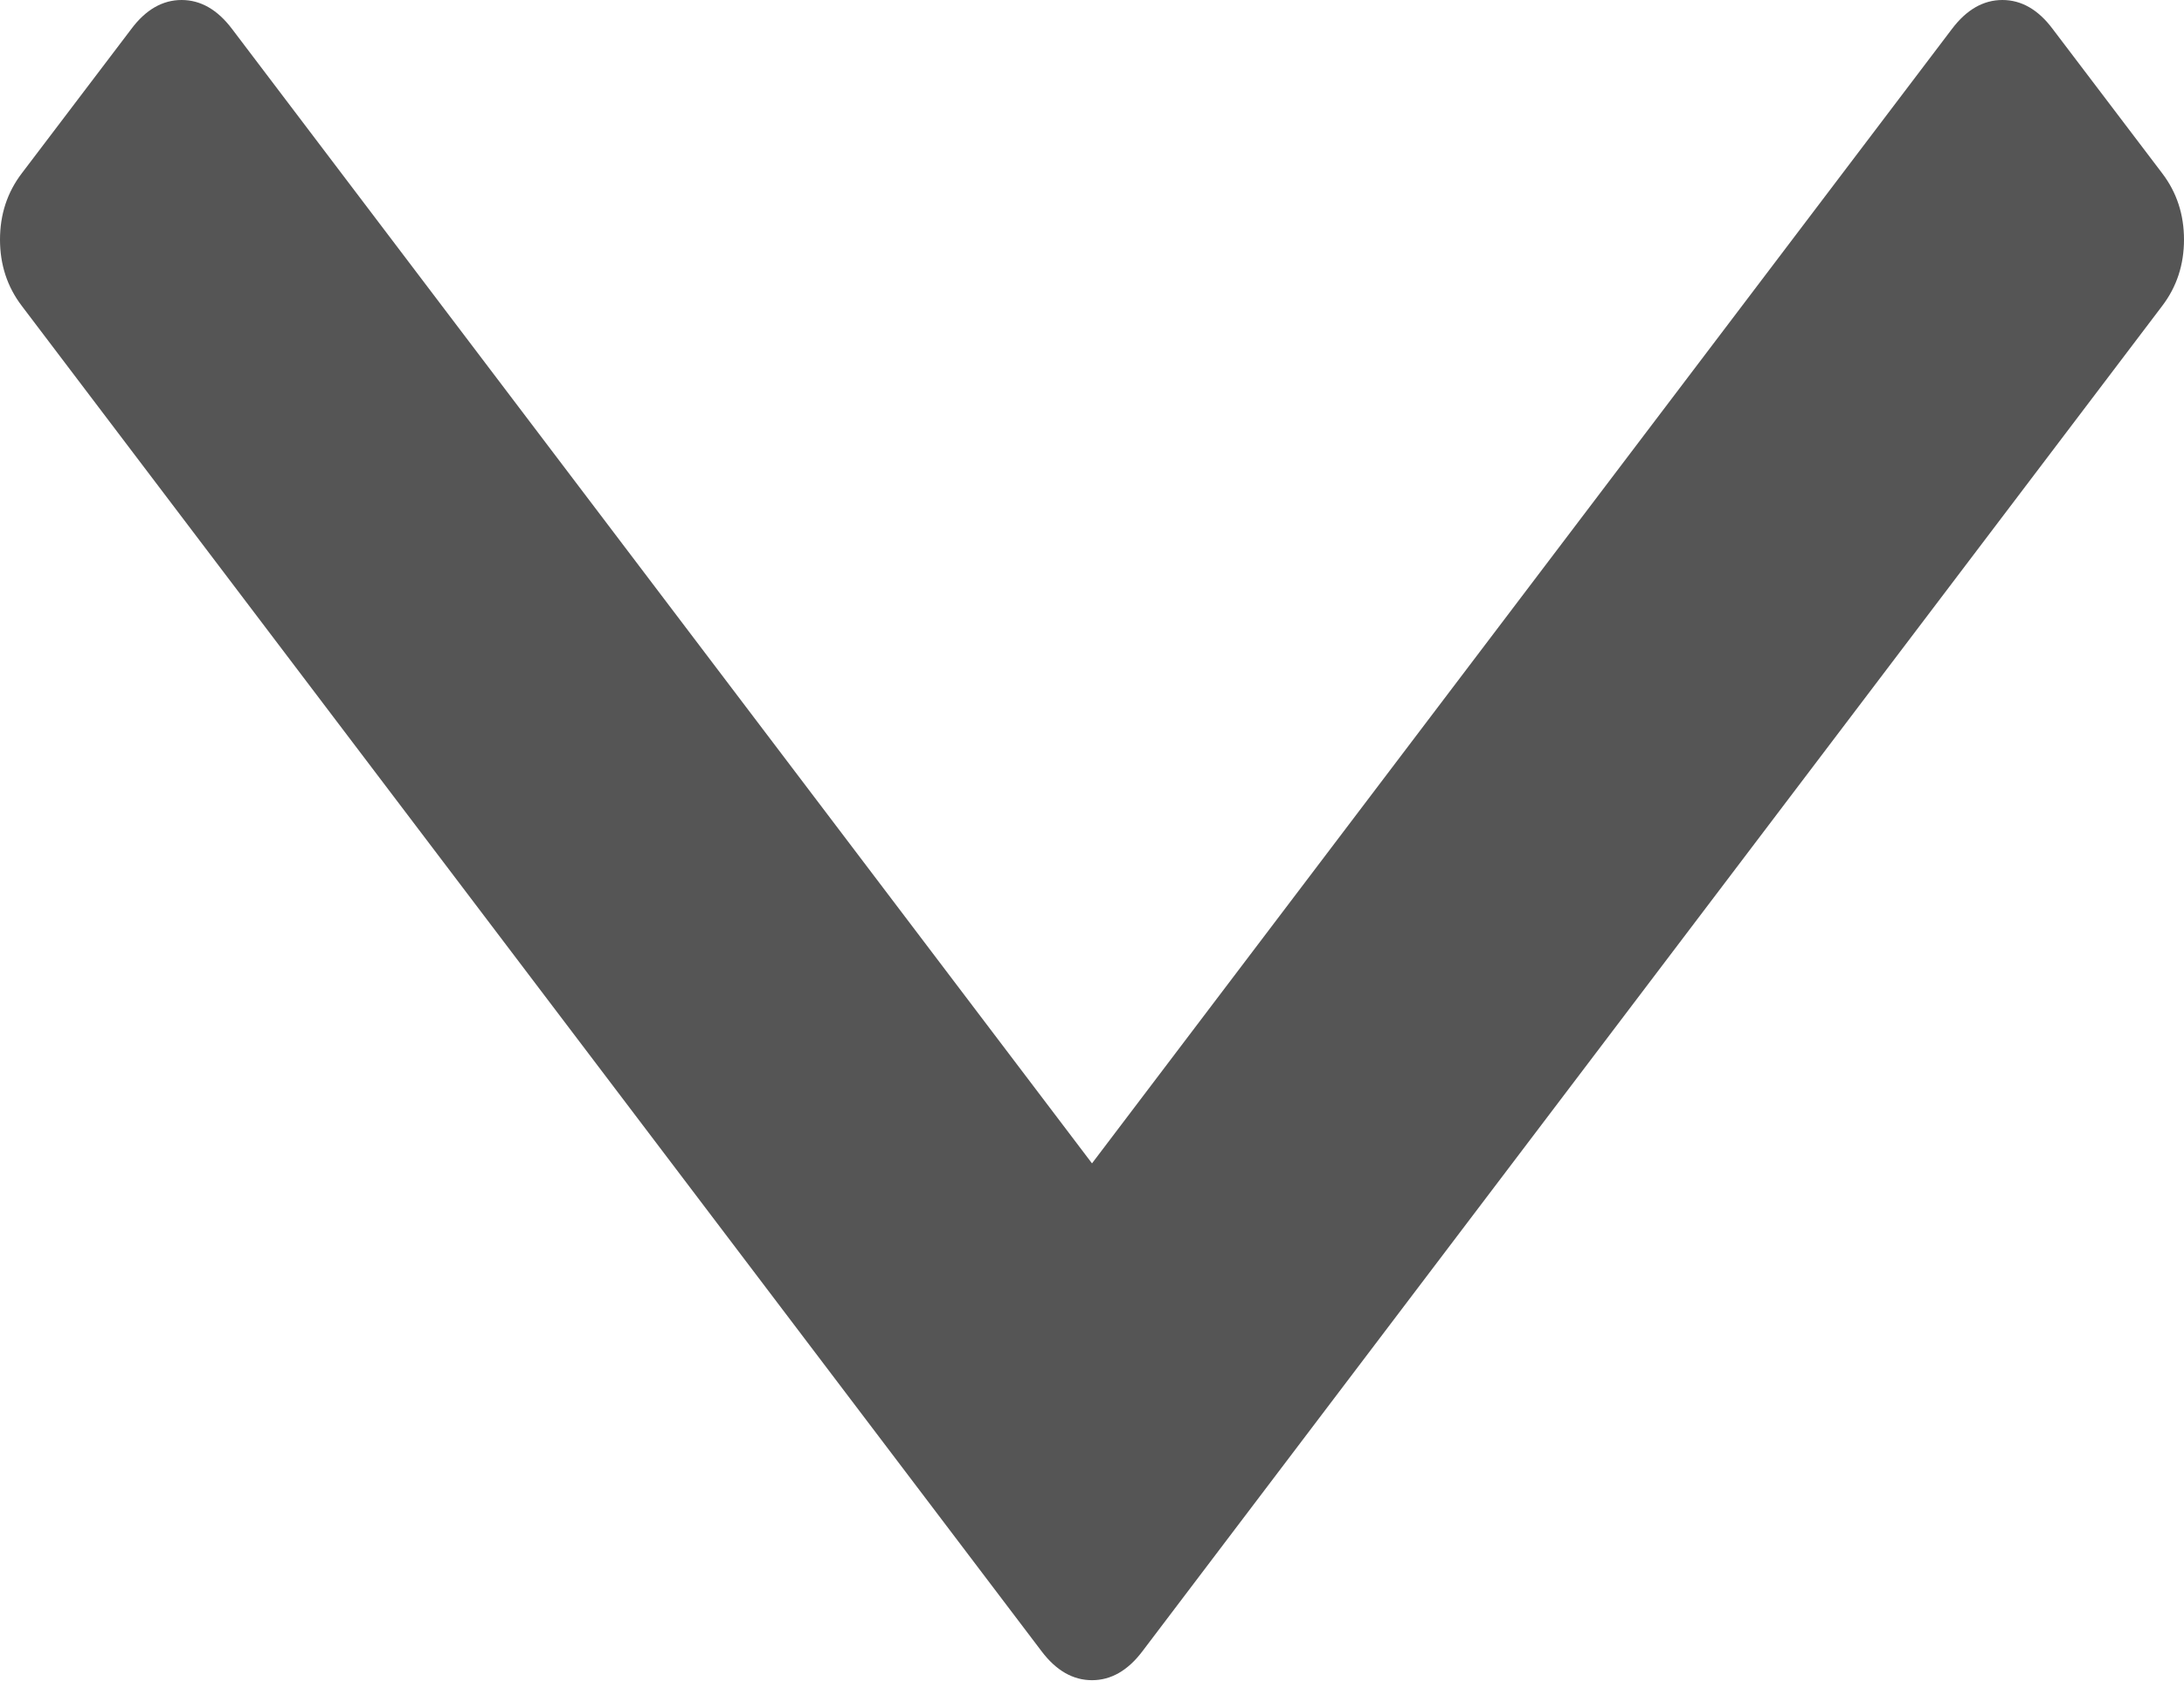
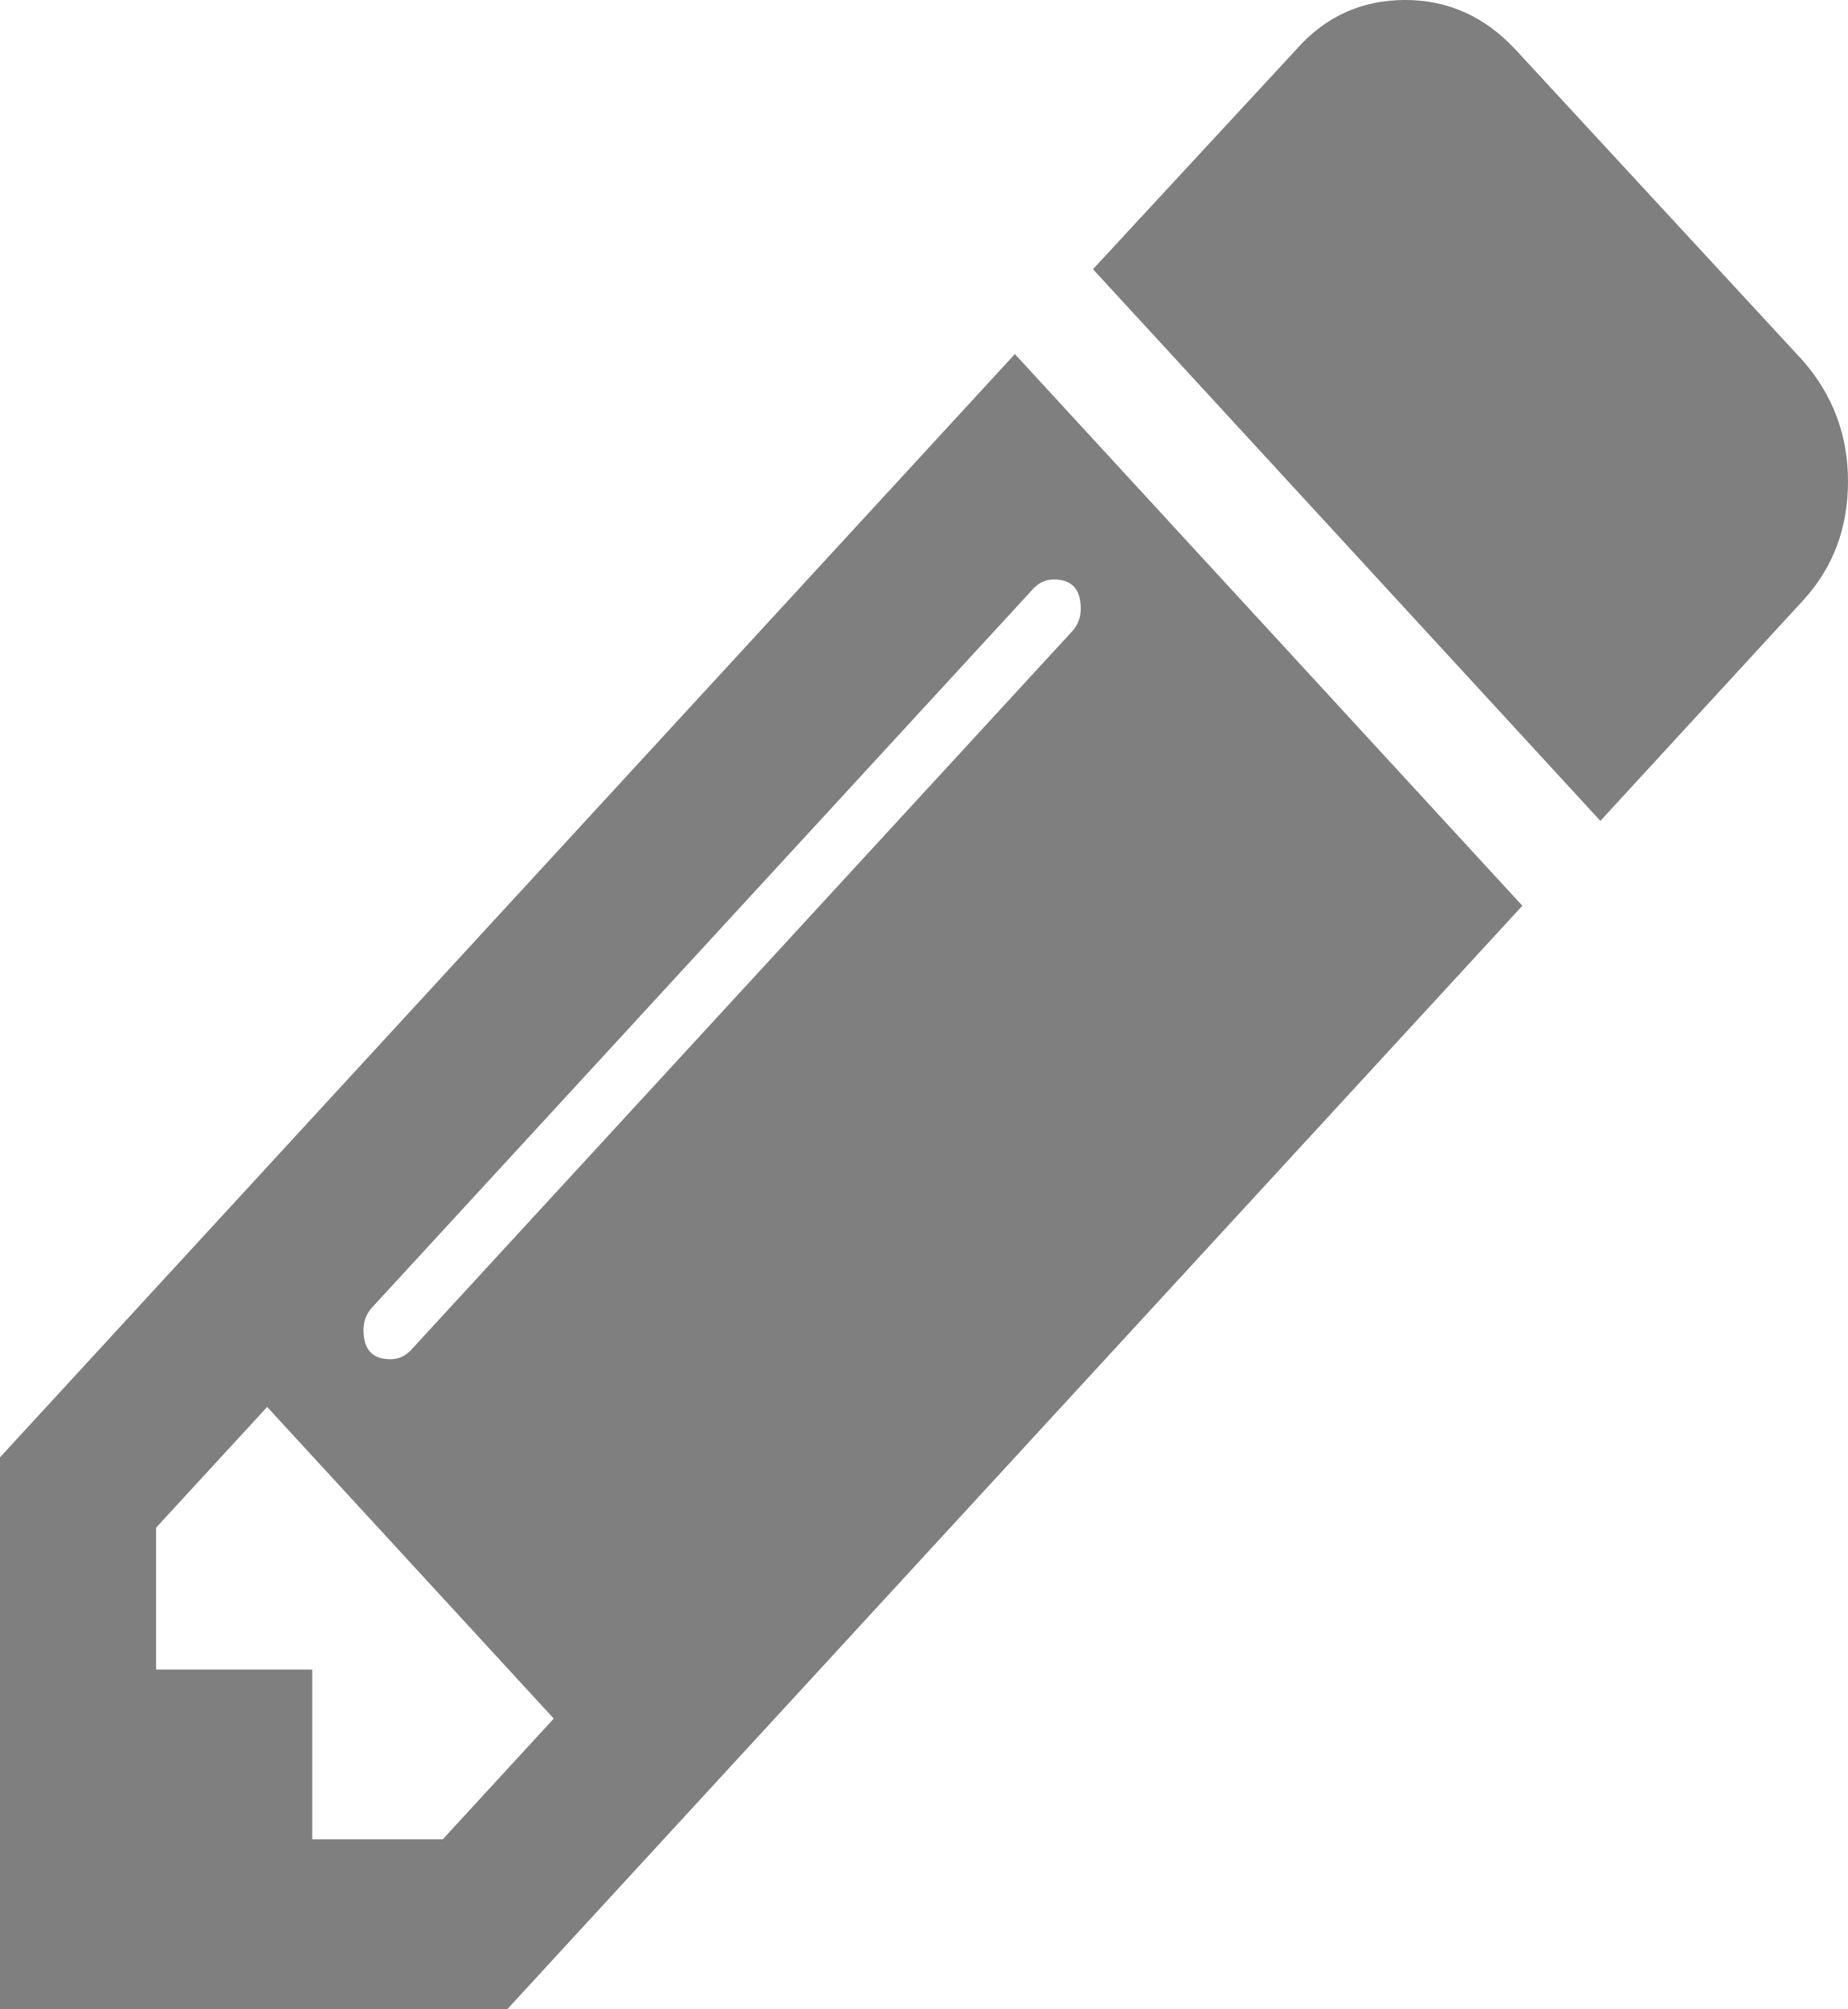
- <svg xmlns="http://www.w3.org/2000/svg" version="1.1" width="13px" height="10px">
-   <g transform="matrix(1 0 0 1 -993 -294 )">
-     <path d="M 12.87 1.031  C 12.957 1.145  13 1.277  13 1.426  C 13 1.575  12.957 1.707  12.87 1.821  L 6.8 9.828  C 6.713 9.943  6.613 10  6.5 10  C 6.387 10  6.287 9.943  6.2 9.828  L 0.13 1.821  C 0.043 1.707  0 1.575  0 1.426  C 0 1.277  0.043 1.145  0.13 1.031  L 0.782 0.172  C 0.868 0.057  0.968 0  1.081 0  C 1.194 0  1.294 0.057  1.381 0.172  L 6.5 6.924  L 11.619 0.172  C 11.706 0.057  11.806 0  11.919 0  C 12.032 0  12.132 0.057  12.218 0.172  L 12.87 1.031  Z " fill-rule="nonzero" fill="#555555" stroke="none" transform="matrix(1 0 0 1 993 294 )" />
+ <svg xmlns="http://www.w3.org/2000/svg" version="1.1" width="23px" height="25px">
+   <g transform="matrix(1 0 0 1 -1342 -370 )">
+     <path d="M 3.886 22.888  L 5.511 22.888  L 6.892 21.386  L 3.325 17.508  L 1.943 19.01  L 1.943 20.776  L 3.886 20.776  L 3.886 22.888  Z M 13.345 7.855  C 13.415 7.778  13.451 7.684  13.451 7.574  C 13.451 7.332  13.339 7.211  13.117 7.211  C 13.016 7.211  12.93 7.25  12.859 7.327  L 4.63 16.271  C 4.56 16.348  4.524 16.441  4.524 16.551  C 4.524 16.793  4.635 16.914  4.858 16.914  C 4.959 16.914  5.045 16.876  5.116 16.799  L 13.345 7.855  Z M 0 18.135  L 12.631 4.406  L 18.947 11.271  L 6.316 25  L 0 25  L 0 18.135  Z M 22.438 4.488  C 22.813 4.917  23 5.418  23 5.99  C 23 6.573  22.813 7.068  22.438 7.475  L 19.918 10.215  L 13.603 3.35  L 16.123 0.627  C 16.487 0.209  16.943 0  17.489 0  C 18.026 0  18.486 0.209  18.871 0.627  L 22.438 4.488  Z " fill-rule="nonzero" fill="#7f7f7f" stroke="none" transform="matrix(1 0 0 1 1342 370 )" />
  </g>
</svg>
